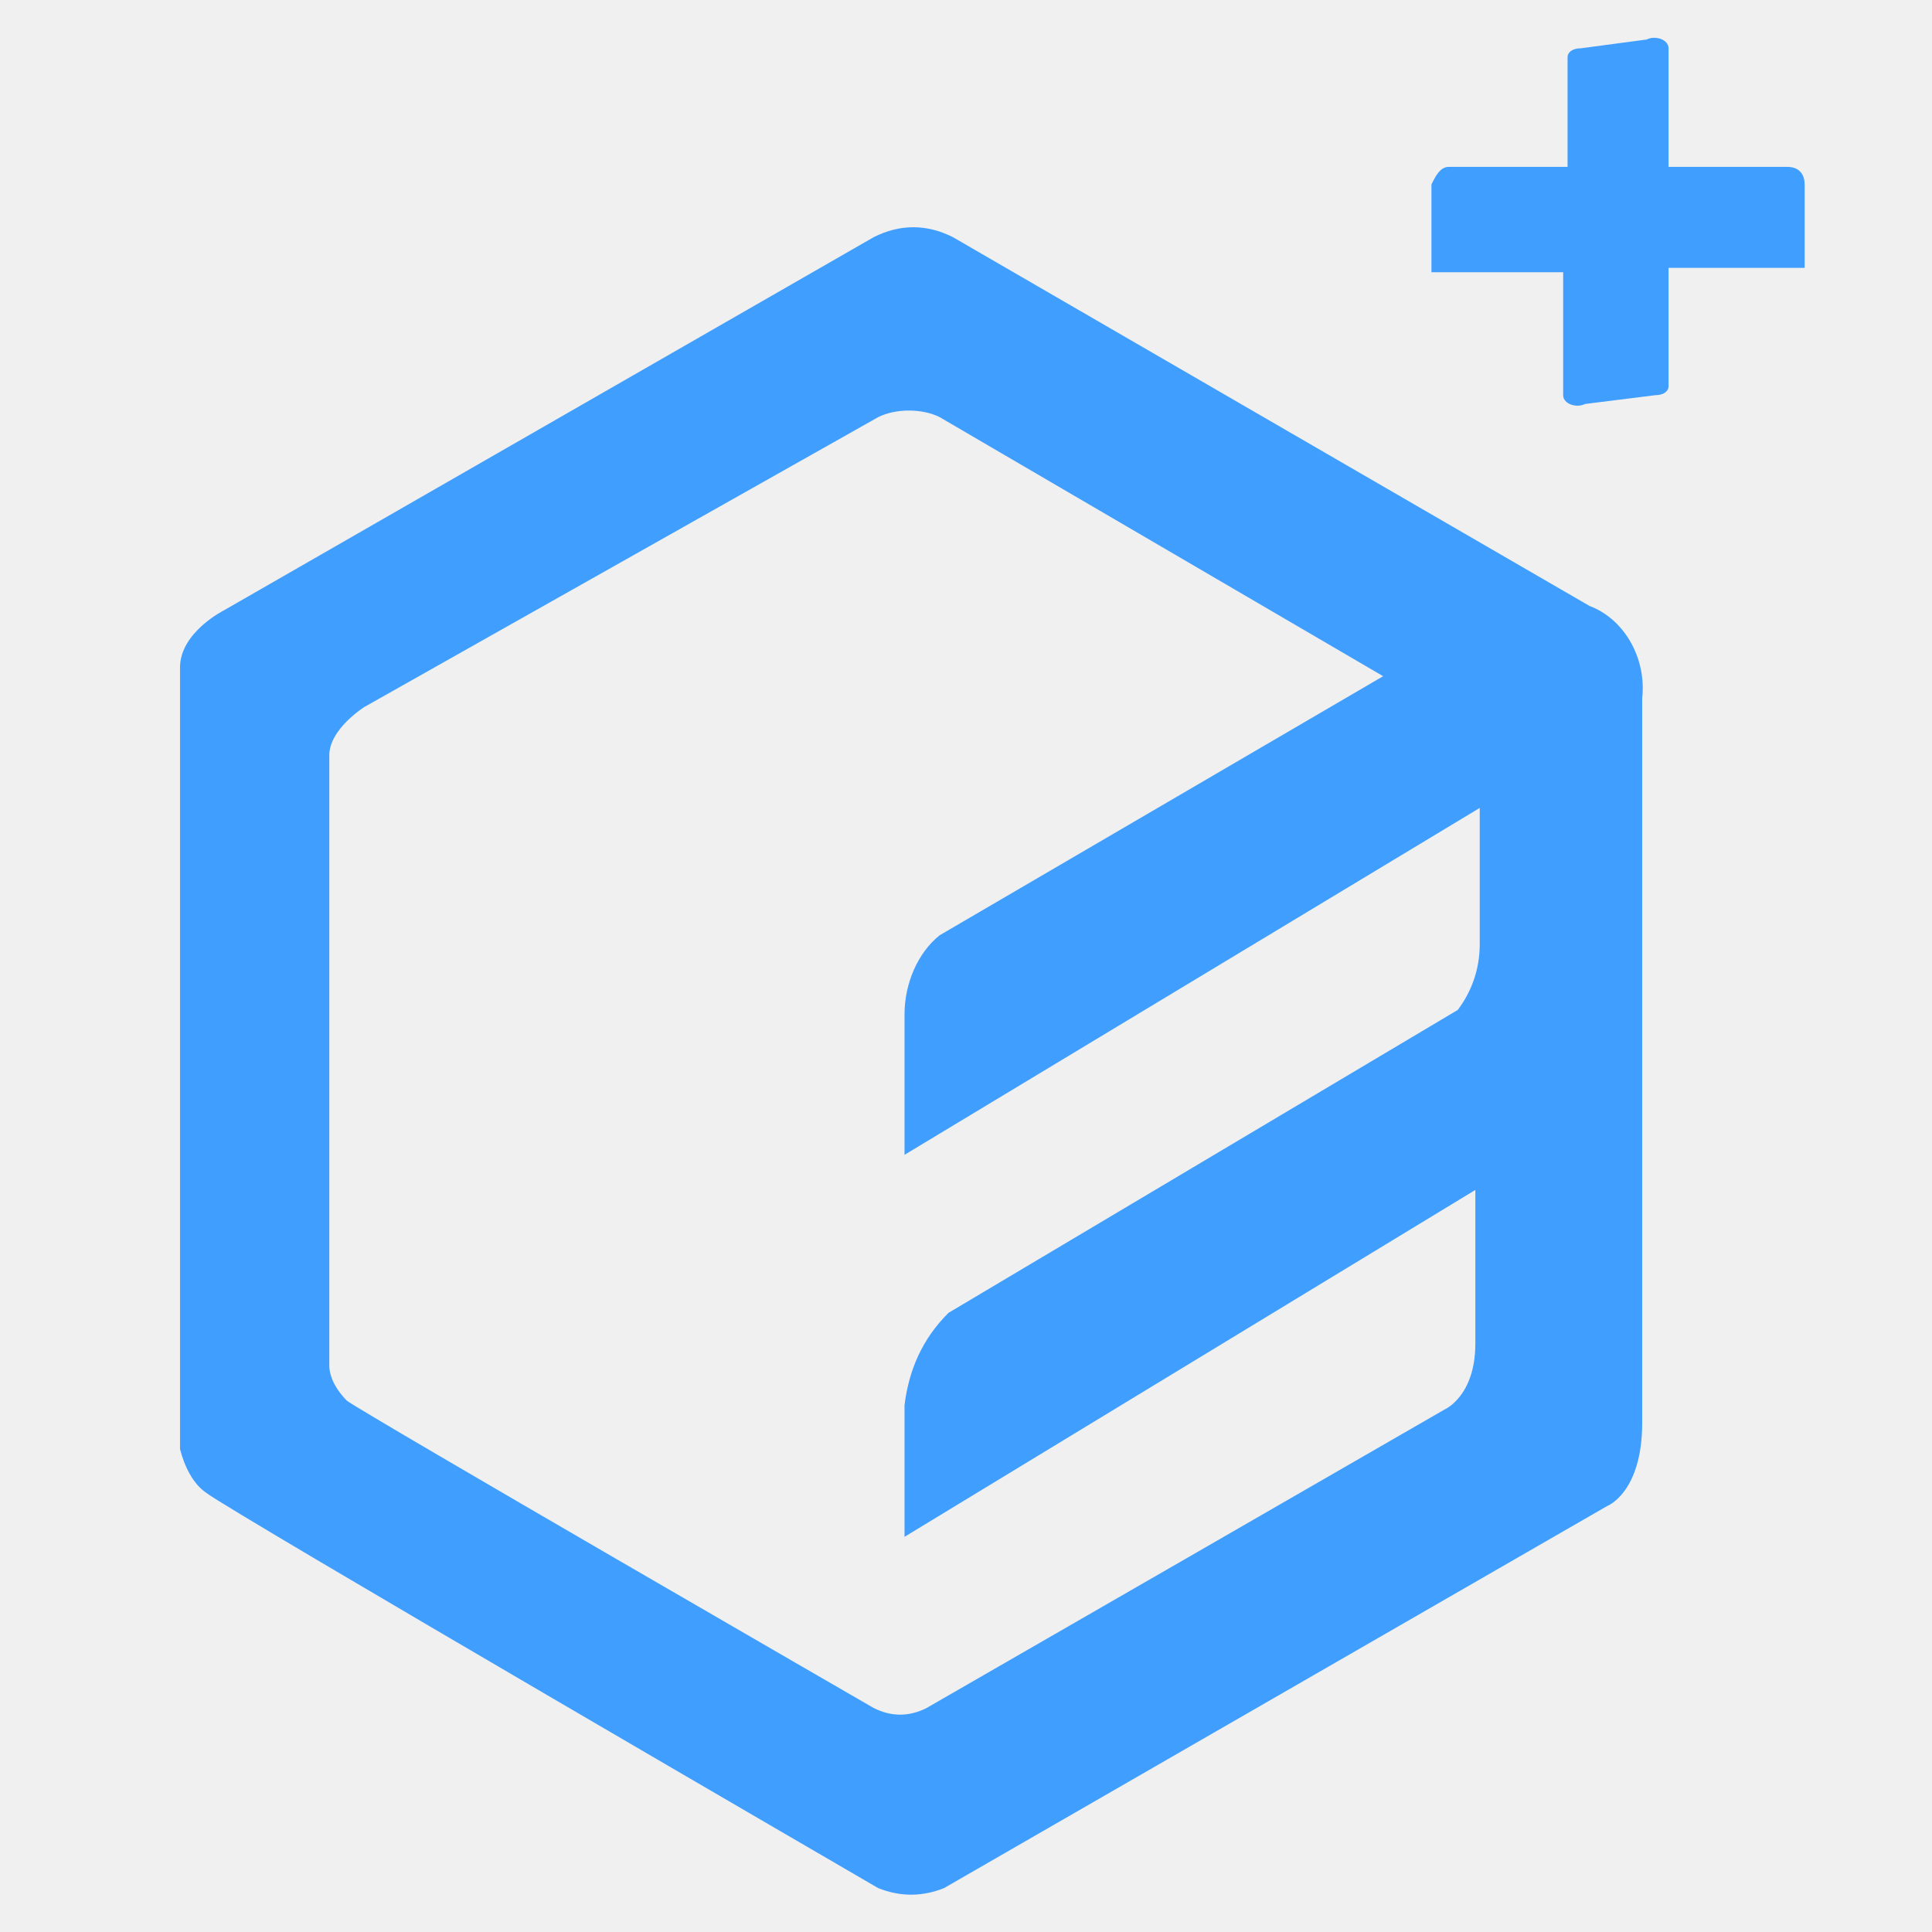
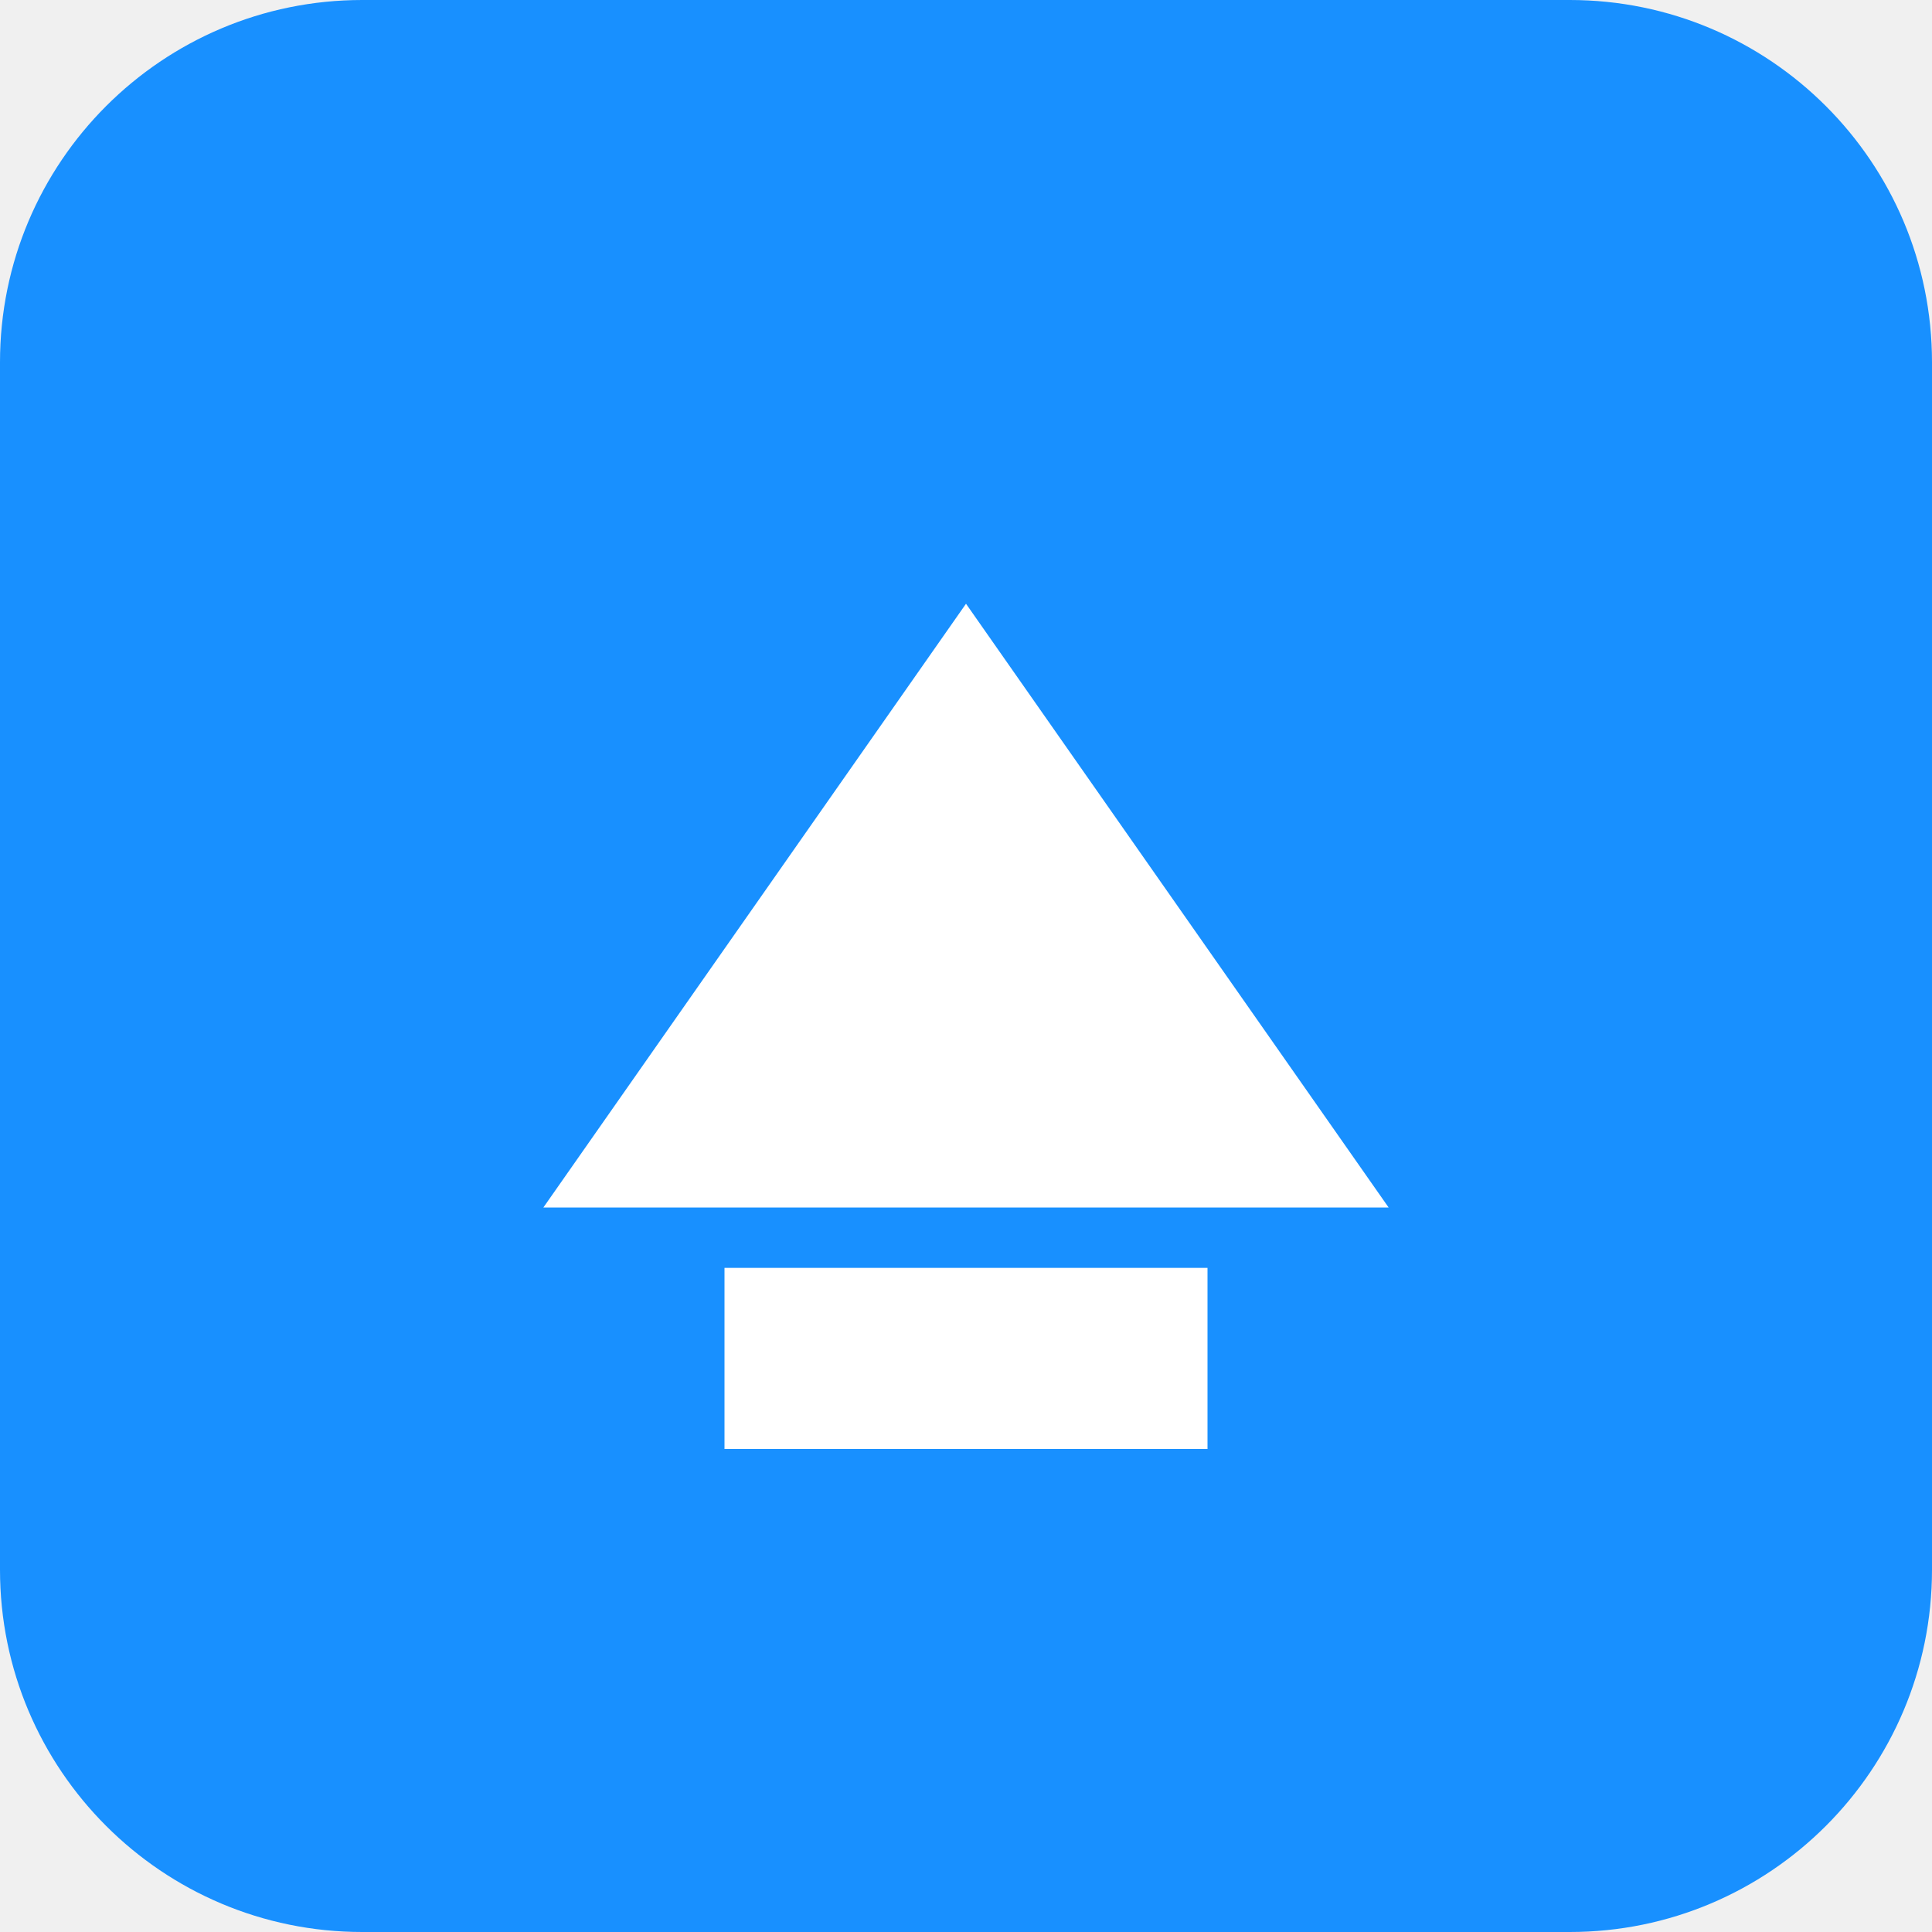
- <svg xmlns="http://www.w3.org/2000/svg" xml:space="preserve" style="enable-background:new 0 0 44 44" viewBox="0 0 44 44">
-   <path d="M37.4 32.4c0 1.6-.8 1.9-.8 1.9L21.5 43c-.5.2-1 .2-1.5 0 0 0-14.8-8.6-15.3-9-.3-.2-.5-.6-.6-1V15.2c0-.8 1-1.3 1-1.3l14.8-8.5c.6-.3 1.2-.3 1.8 0l14.5 8.4c.8.3 1.3 1.2 1.2 2.1v16.5zm-5.9-17L21.4 9.5c-.4-.2-1-.2-1.4 0L8.3 16.1s-.8.5-.8 1.1v13.9c0 .3.2.6.4.8.4.3 12 7 12 7 .4.2.8.2 1.2 0 .7-.4 11.8-6.8 11.8-6.8s.7-.3.7-1.5v-3.5l-13 7.9v-3c.1-.8.4-1.5 1-2.1L33.2 23c.3-.4.5-.9.5-1.5v-3.1l-13.1 7.9v-3.2c0-.7.3-1.4.8-1.8l10.1-5.9zm9.6-11.2c0-.2-.1-.4-.4-.4H38V1.1c0-.2-.3-.3-.5-.2l-1.5.2c-.2 0-.3.1-.3.2v2.5H33c-.2 0-.3.2-.4.4v2h3V9c0 .2.3.3.5.2l1.6-.2c.2 0 .3-.1.3-.2V6.1h3.1V4.2z" style="fill-rule:evenodd;clip-rule:evenodd;fill:#409eff" />
+ <svg xmlns="http://www.w3.org/2000/svg" width="32" height="32" viewBox="0 0 32 32" fill="none">
+   <rect width="32" height="32" rx="6" fill="#1890ff" />
+   <path d="M9 20L16 10L23 20H9Z" fill="white" />
+   <rect x="12" y="21" width="8" height="3" fill="white" />
</svg>
